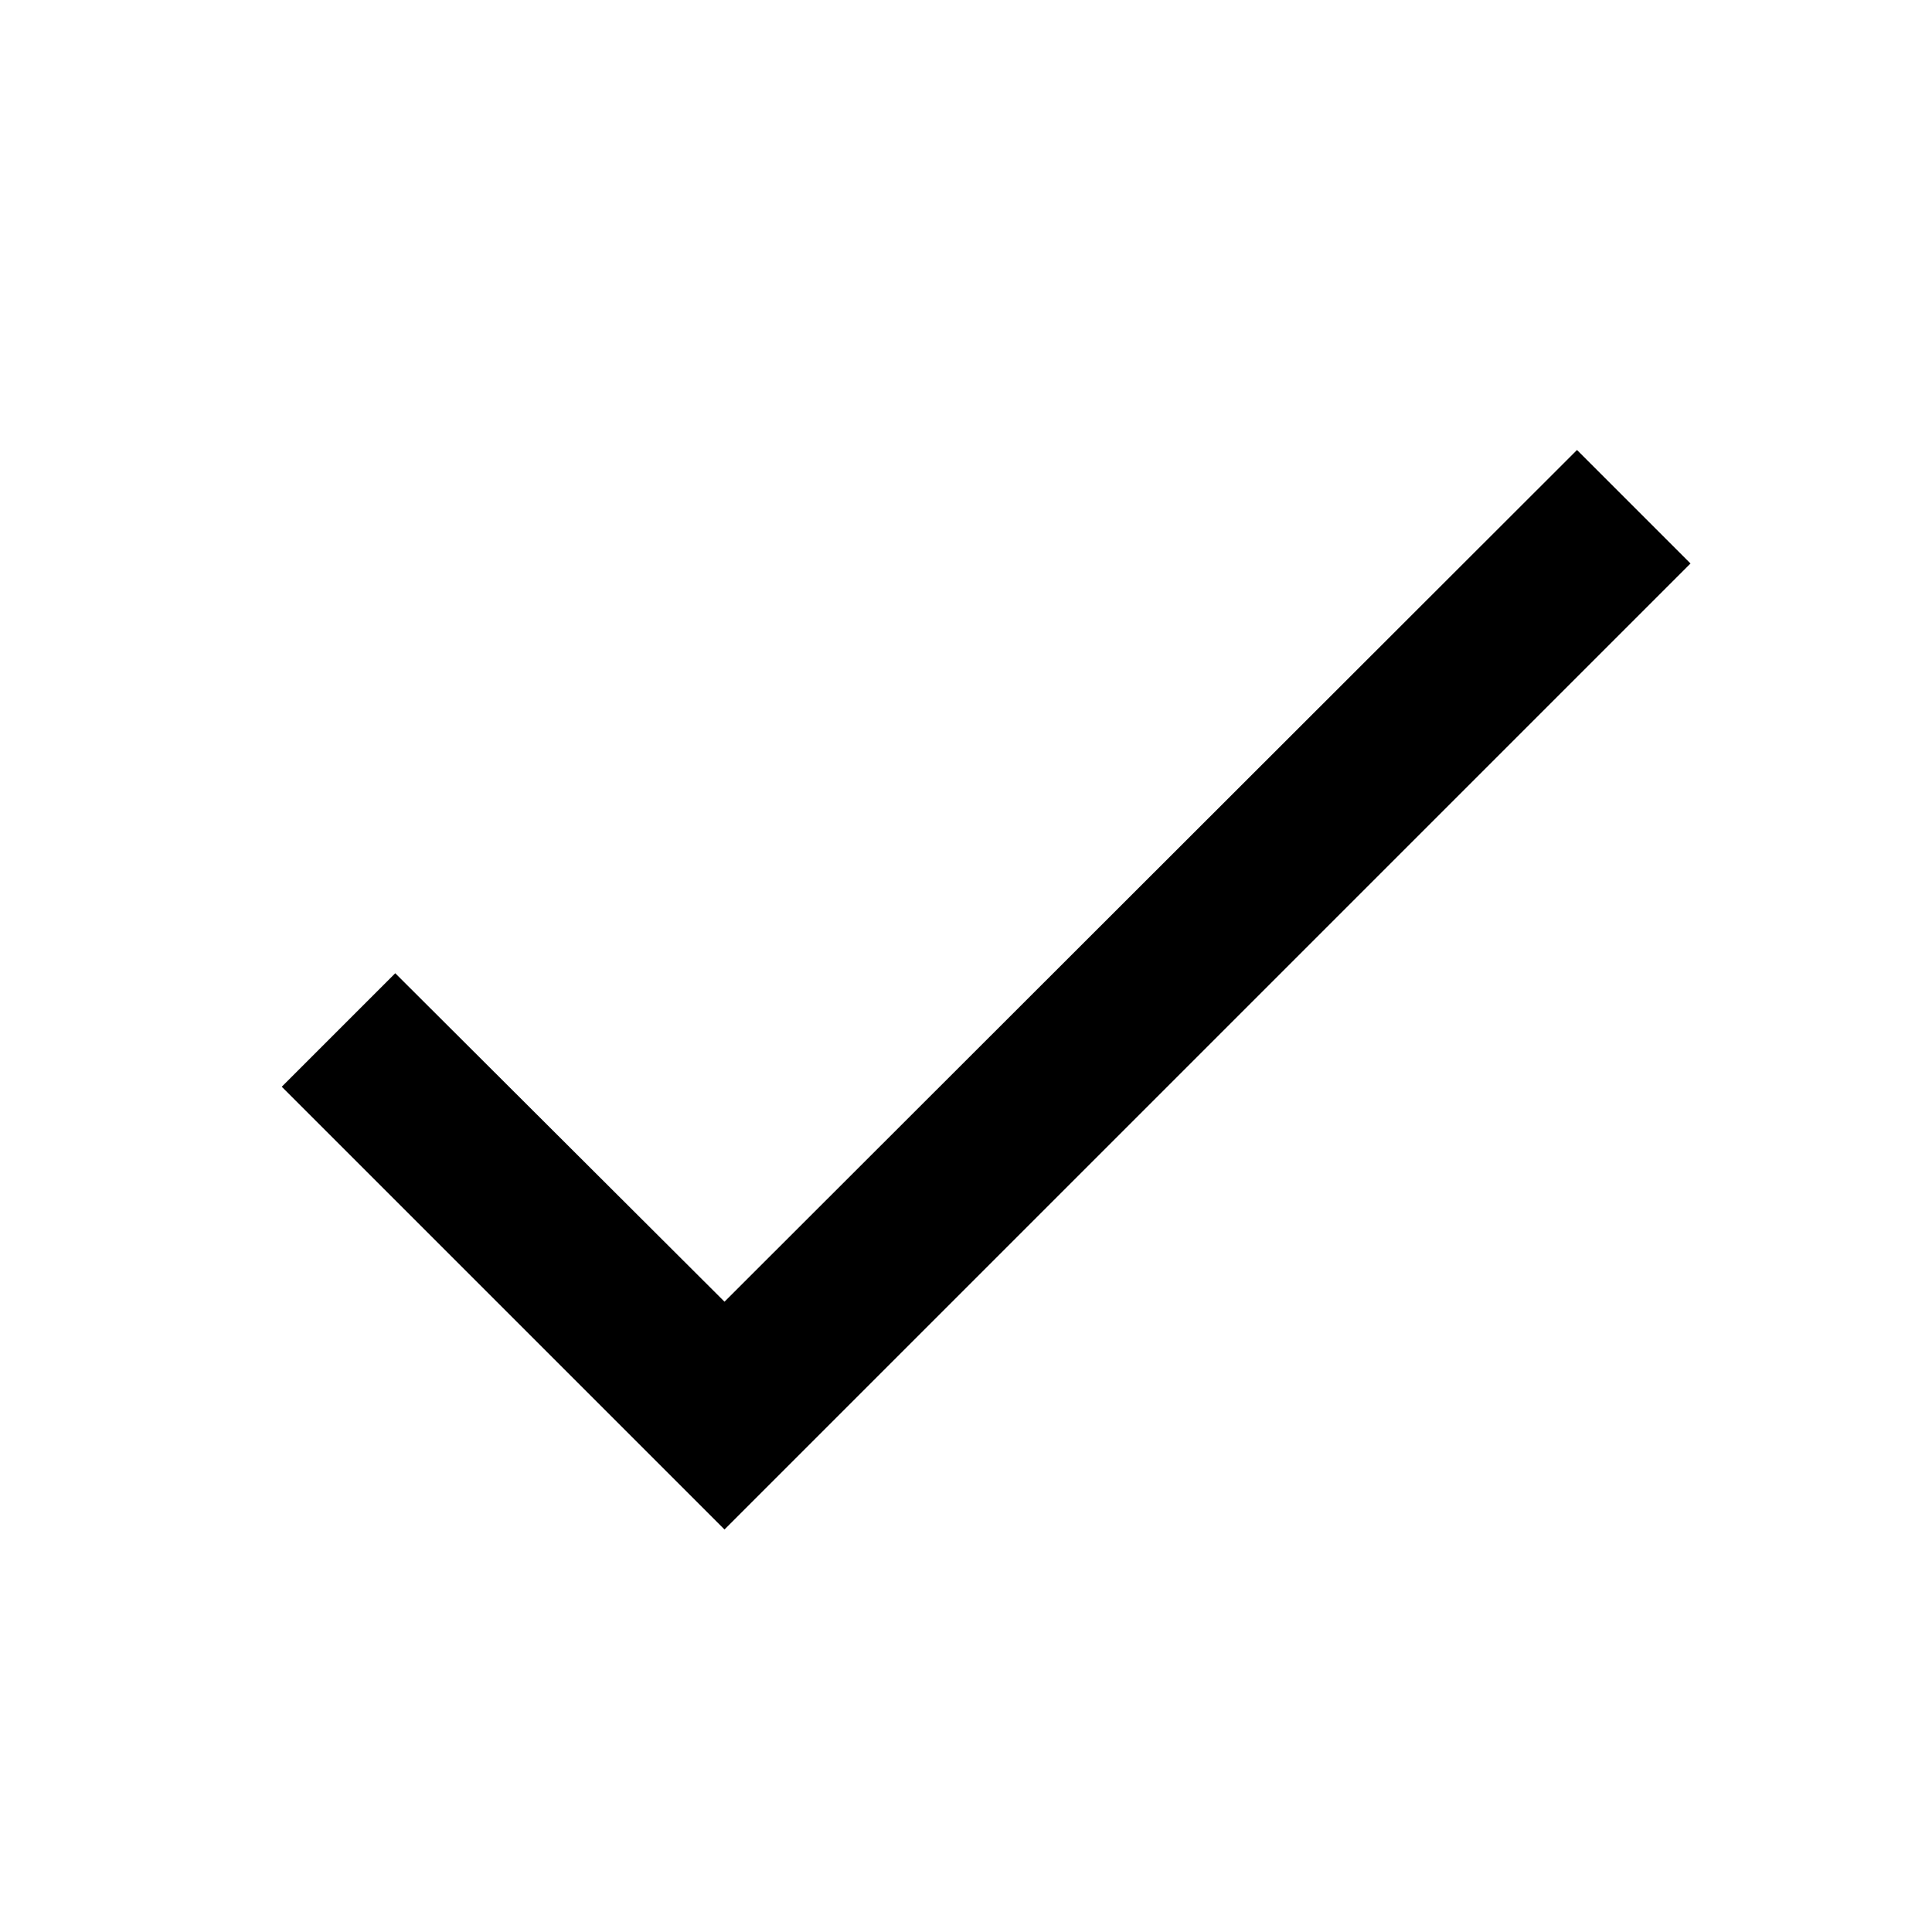
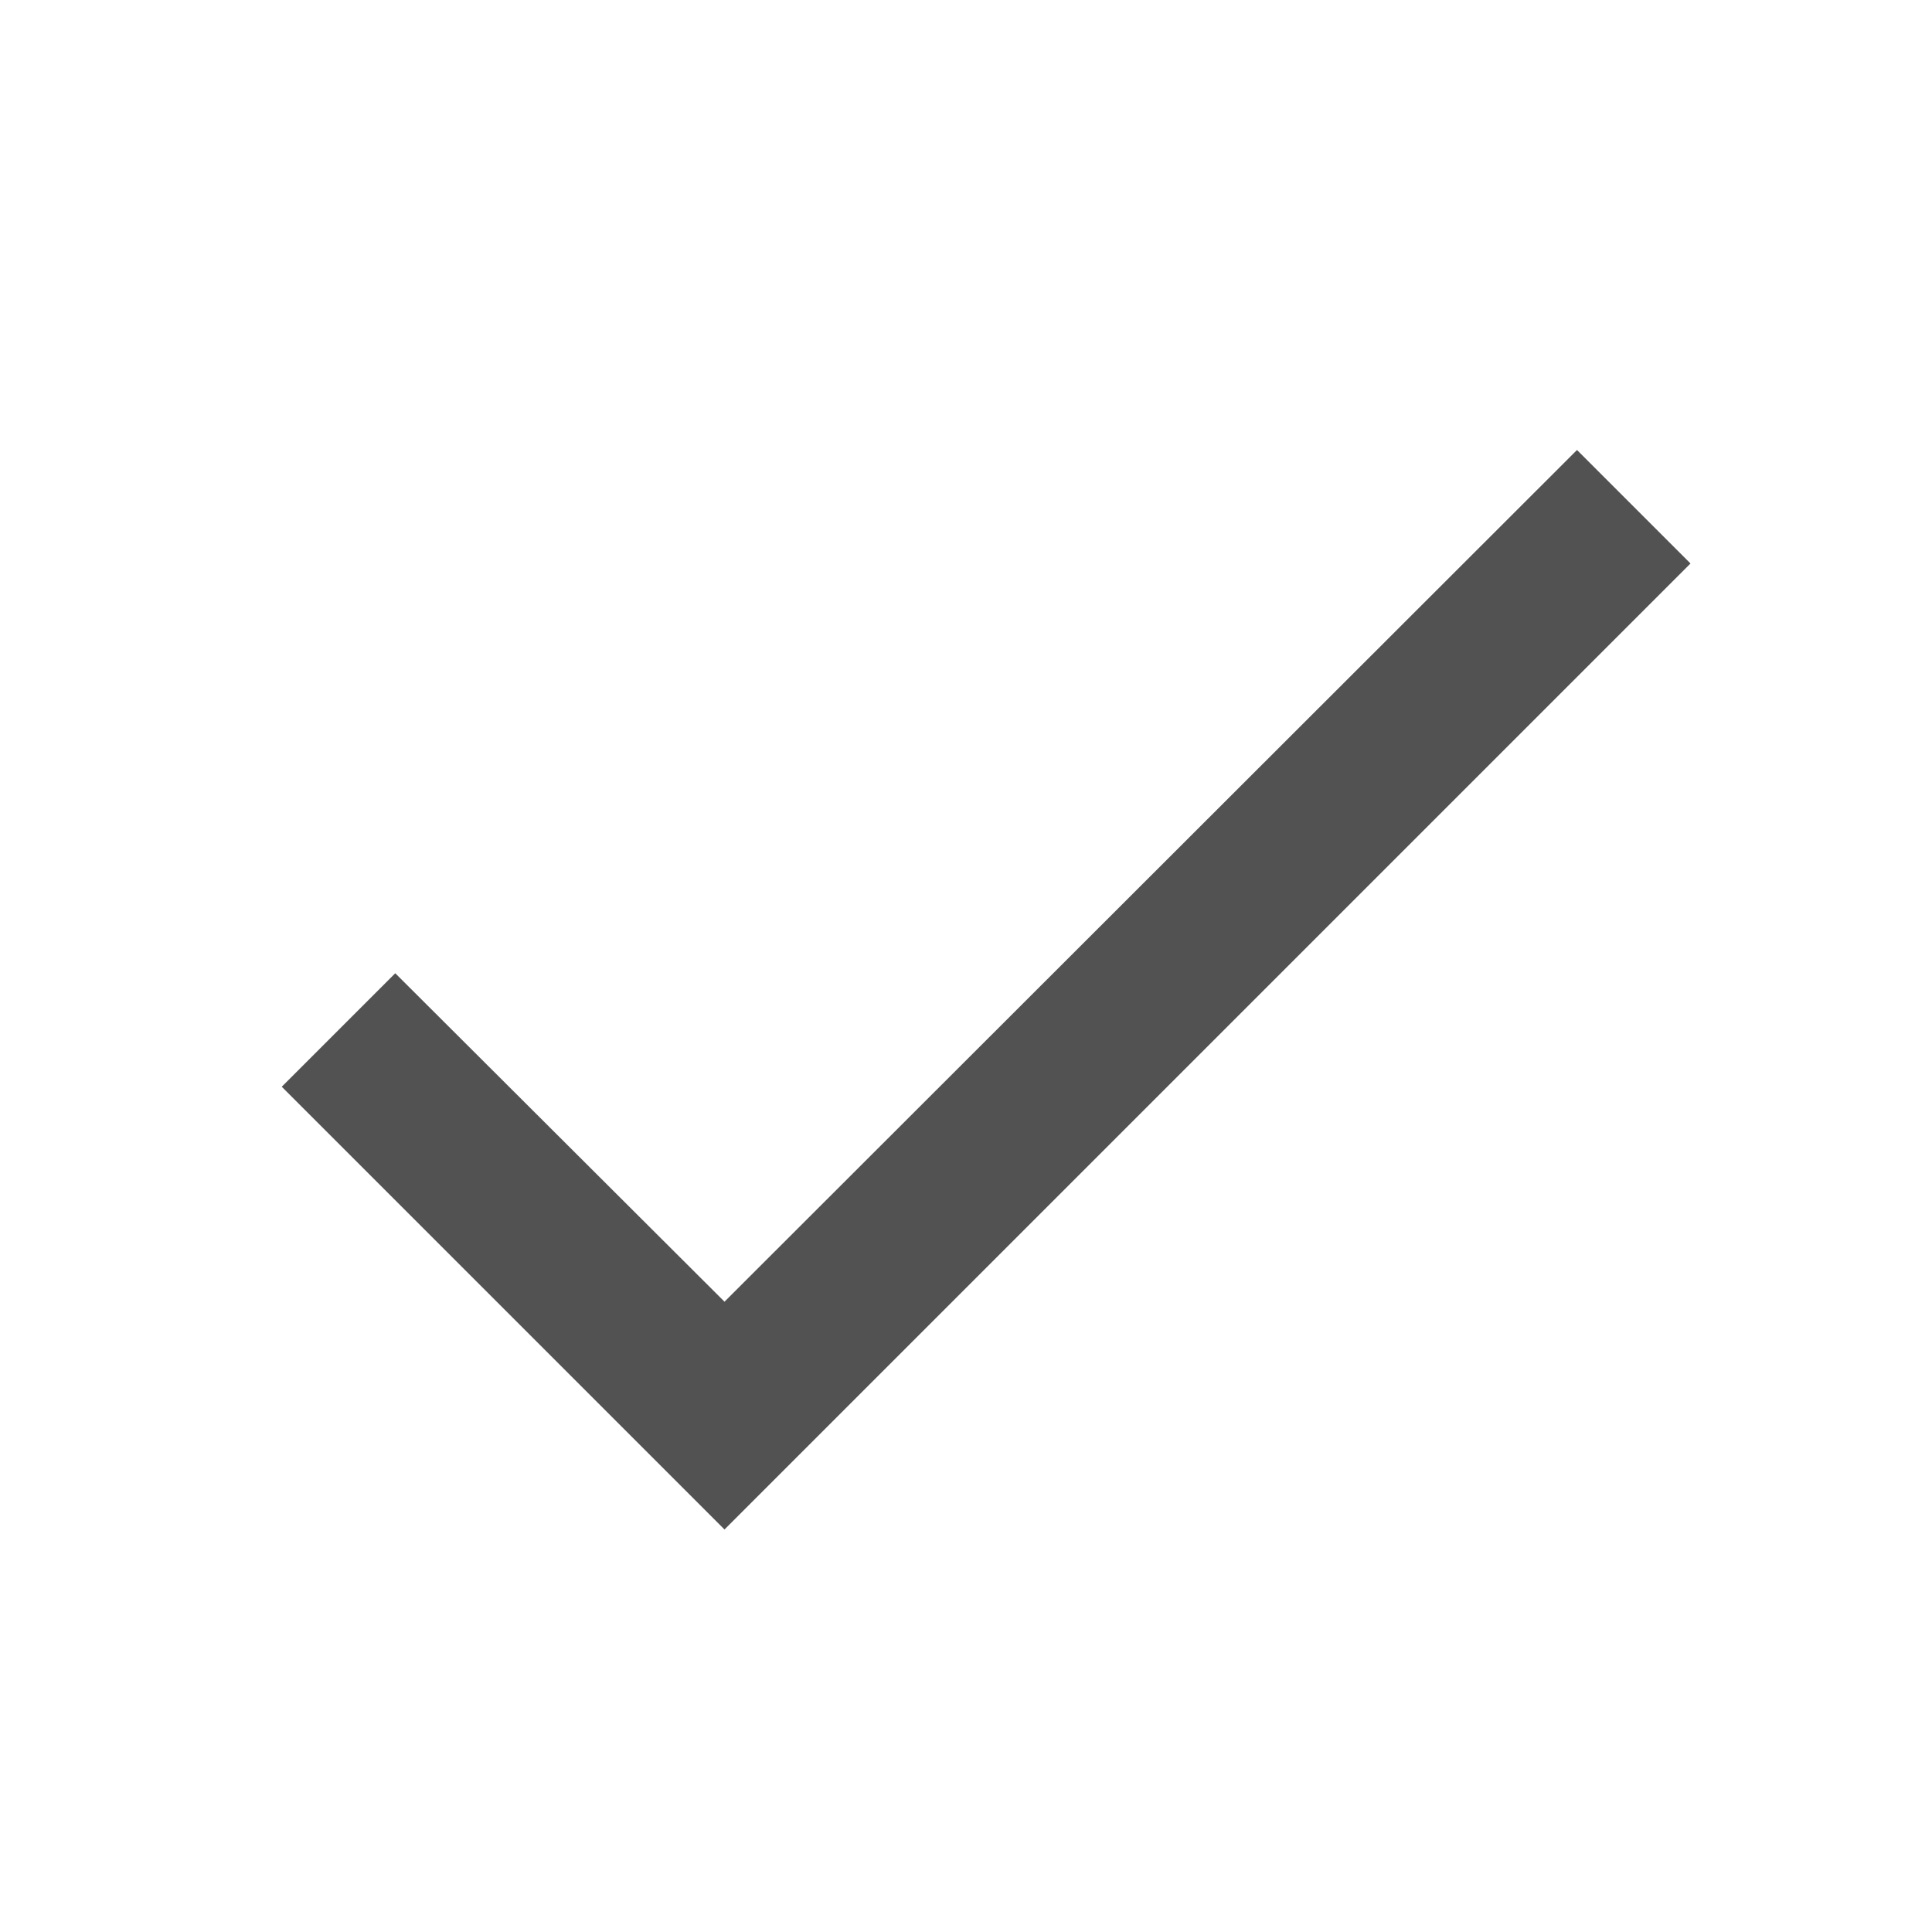
- <svg xmlns="http://www.w3.org/2000/svg" class="icon__3TkiZwjUef_P_sLQPXVACy" width="25" height="25" fill="currentColor" version="1.1" viewBox="0 0 24 24">
-   <path d="m18 2-12 12-5.5-5.5 1.41-1.41 4.09 4.08 10.59-10.58z" transform="translate(3 5)" />
+ <svg xmlns="http://www.w3.org/2000/svg" class="icon__3TkiZwjUef_P_sLQPXVACy" width="25" height="25" fill="#525252" version="1.1" viewBox="0 0 24 24">
+   <path d="m18 2-12 12-5.5-5.5 1.41-1.41 4.09 4.08 10.59-10.58z" transform="translate(3 5)">
+ 
+     </path>
</svg>
